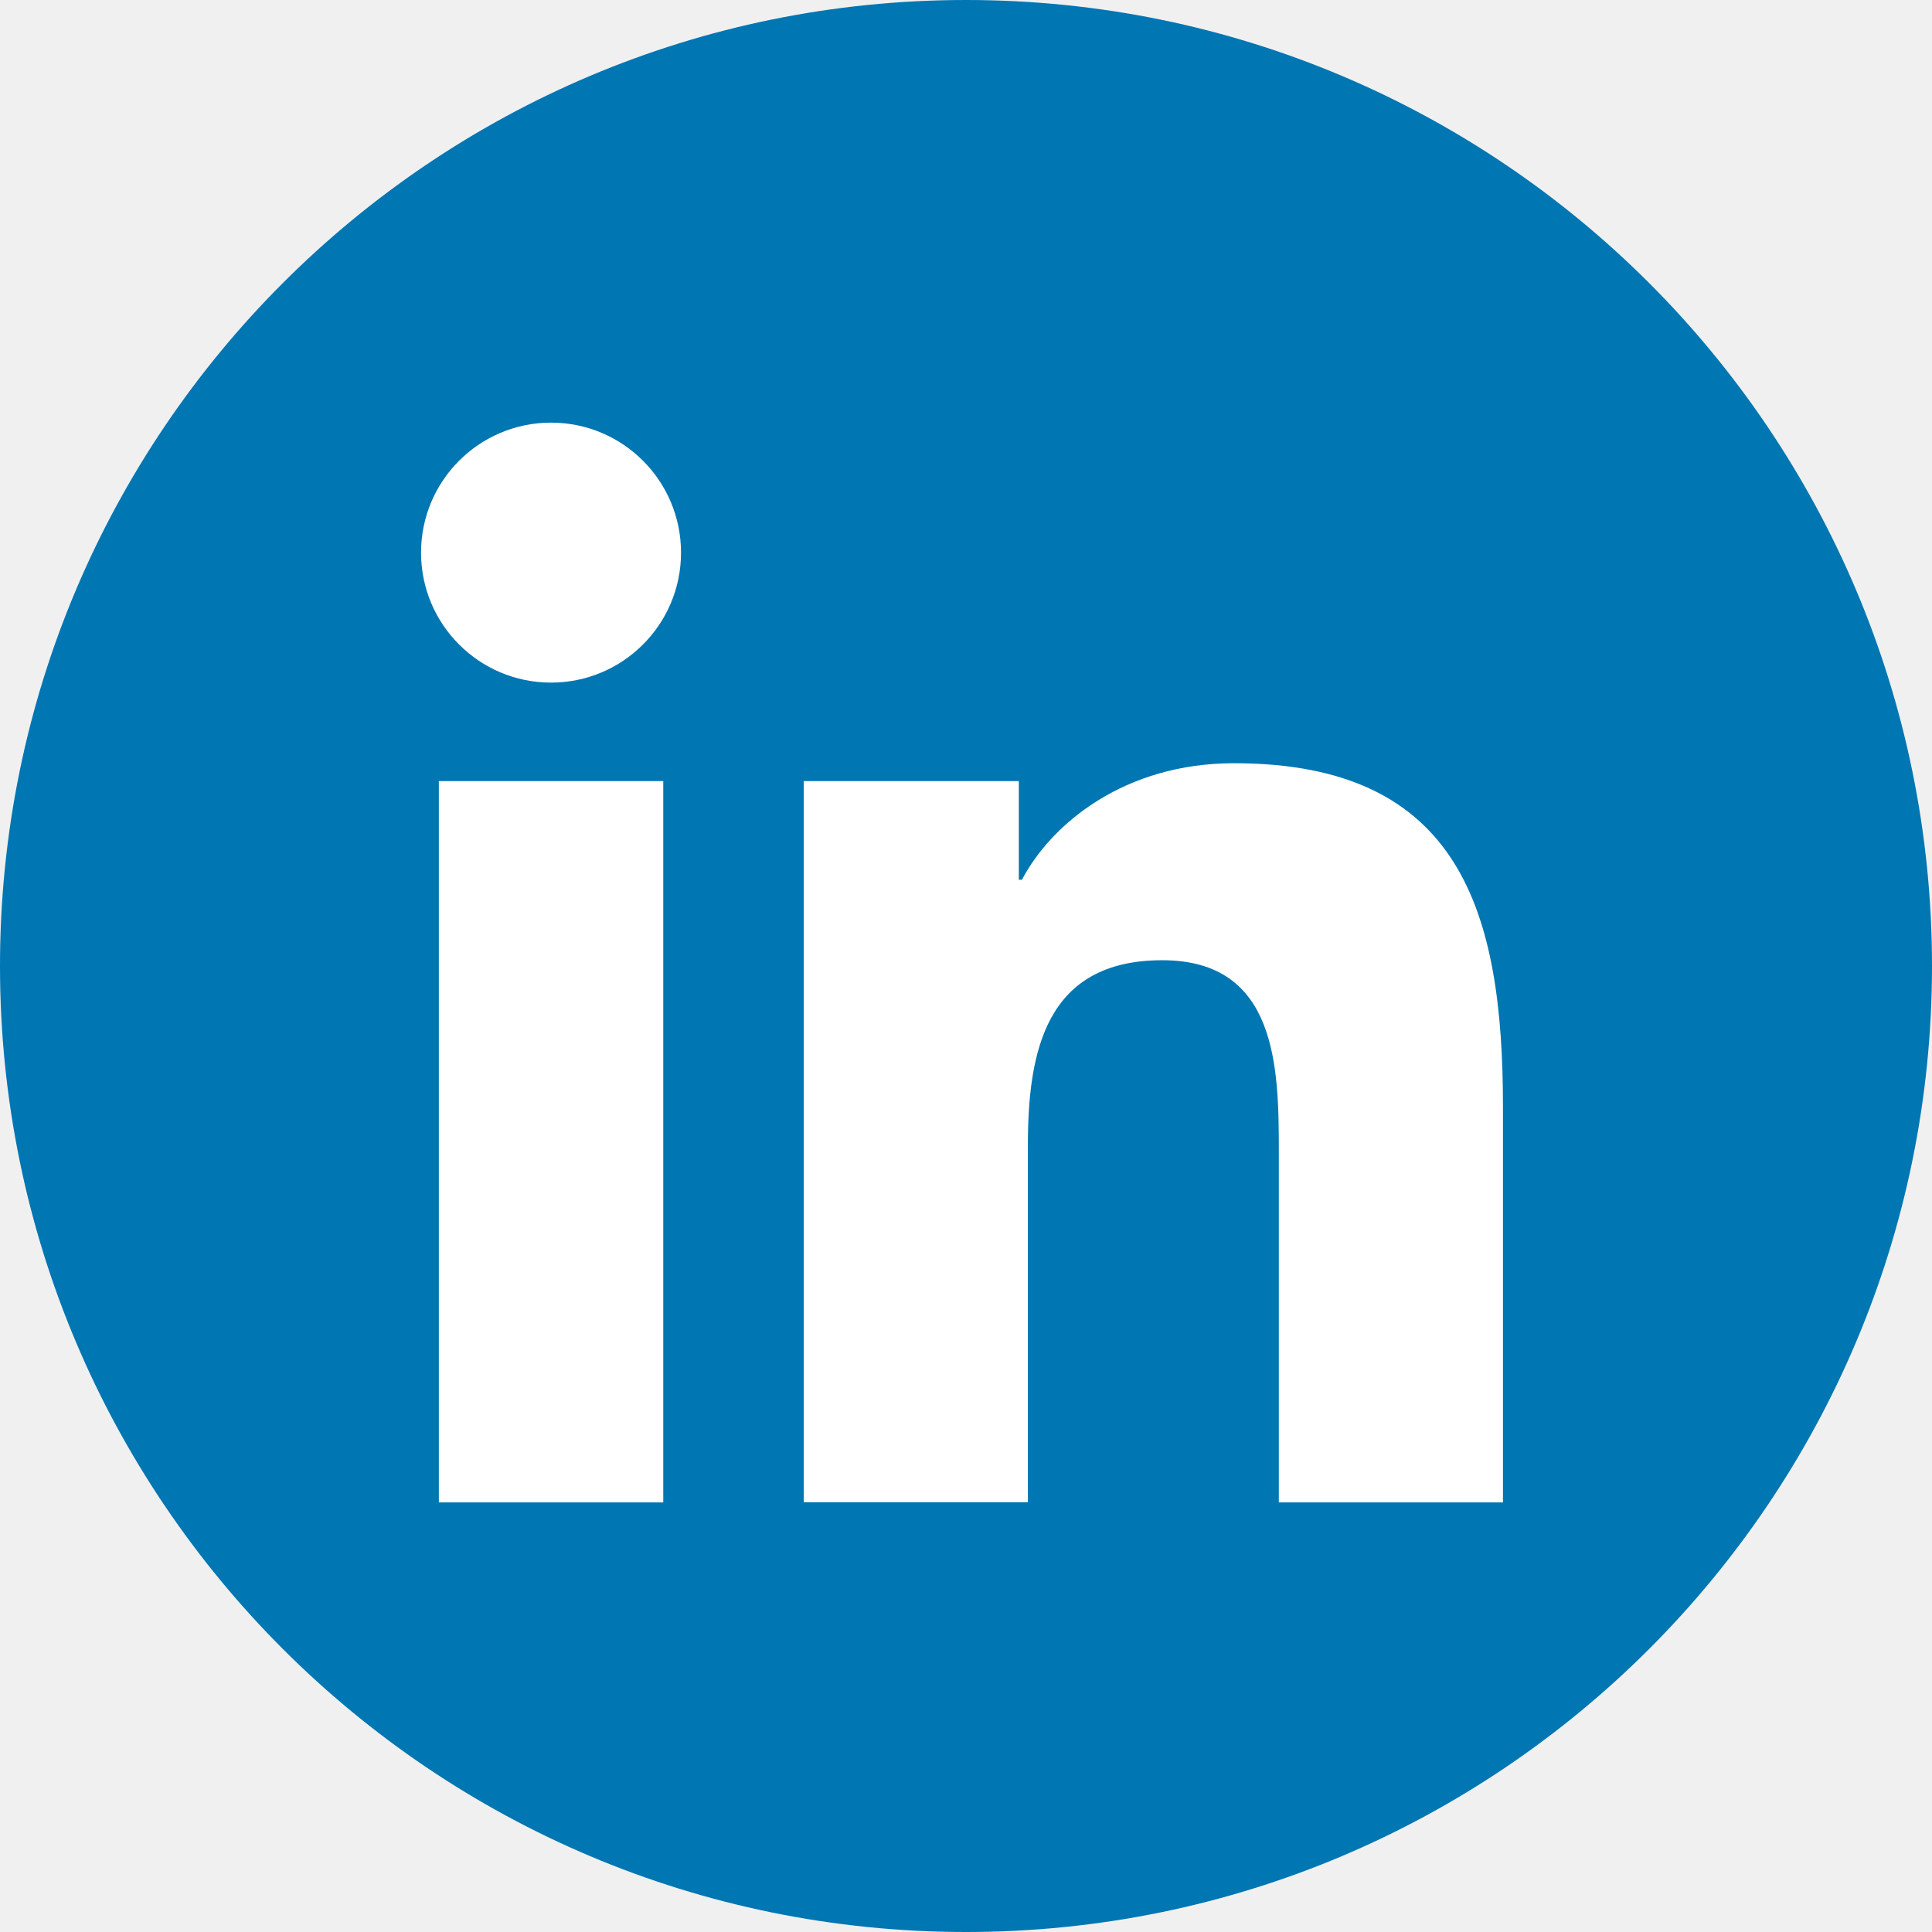
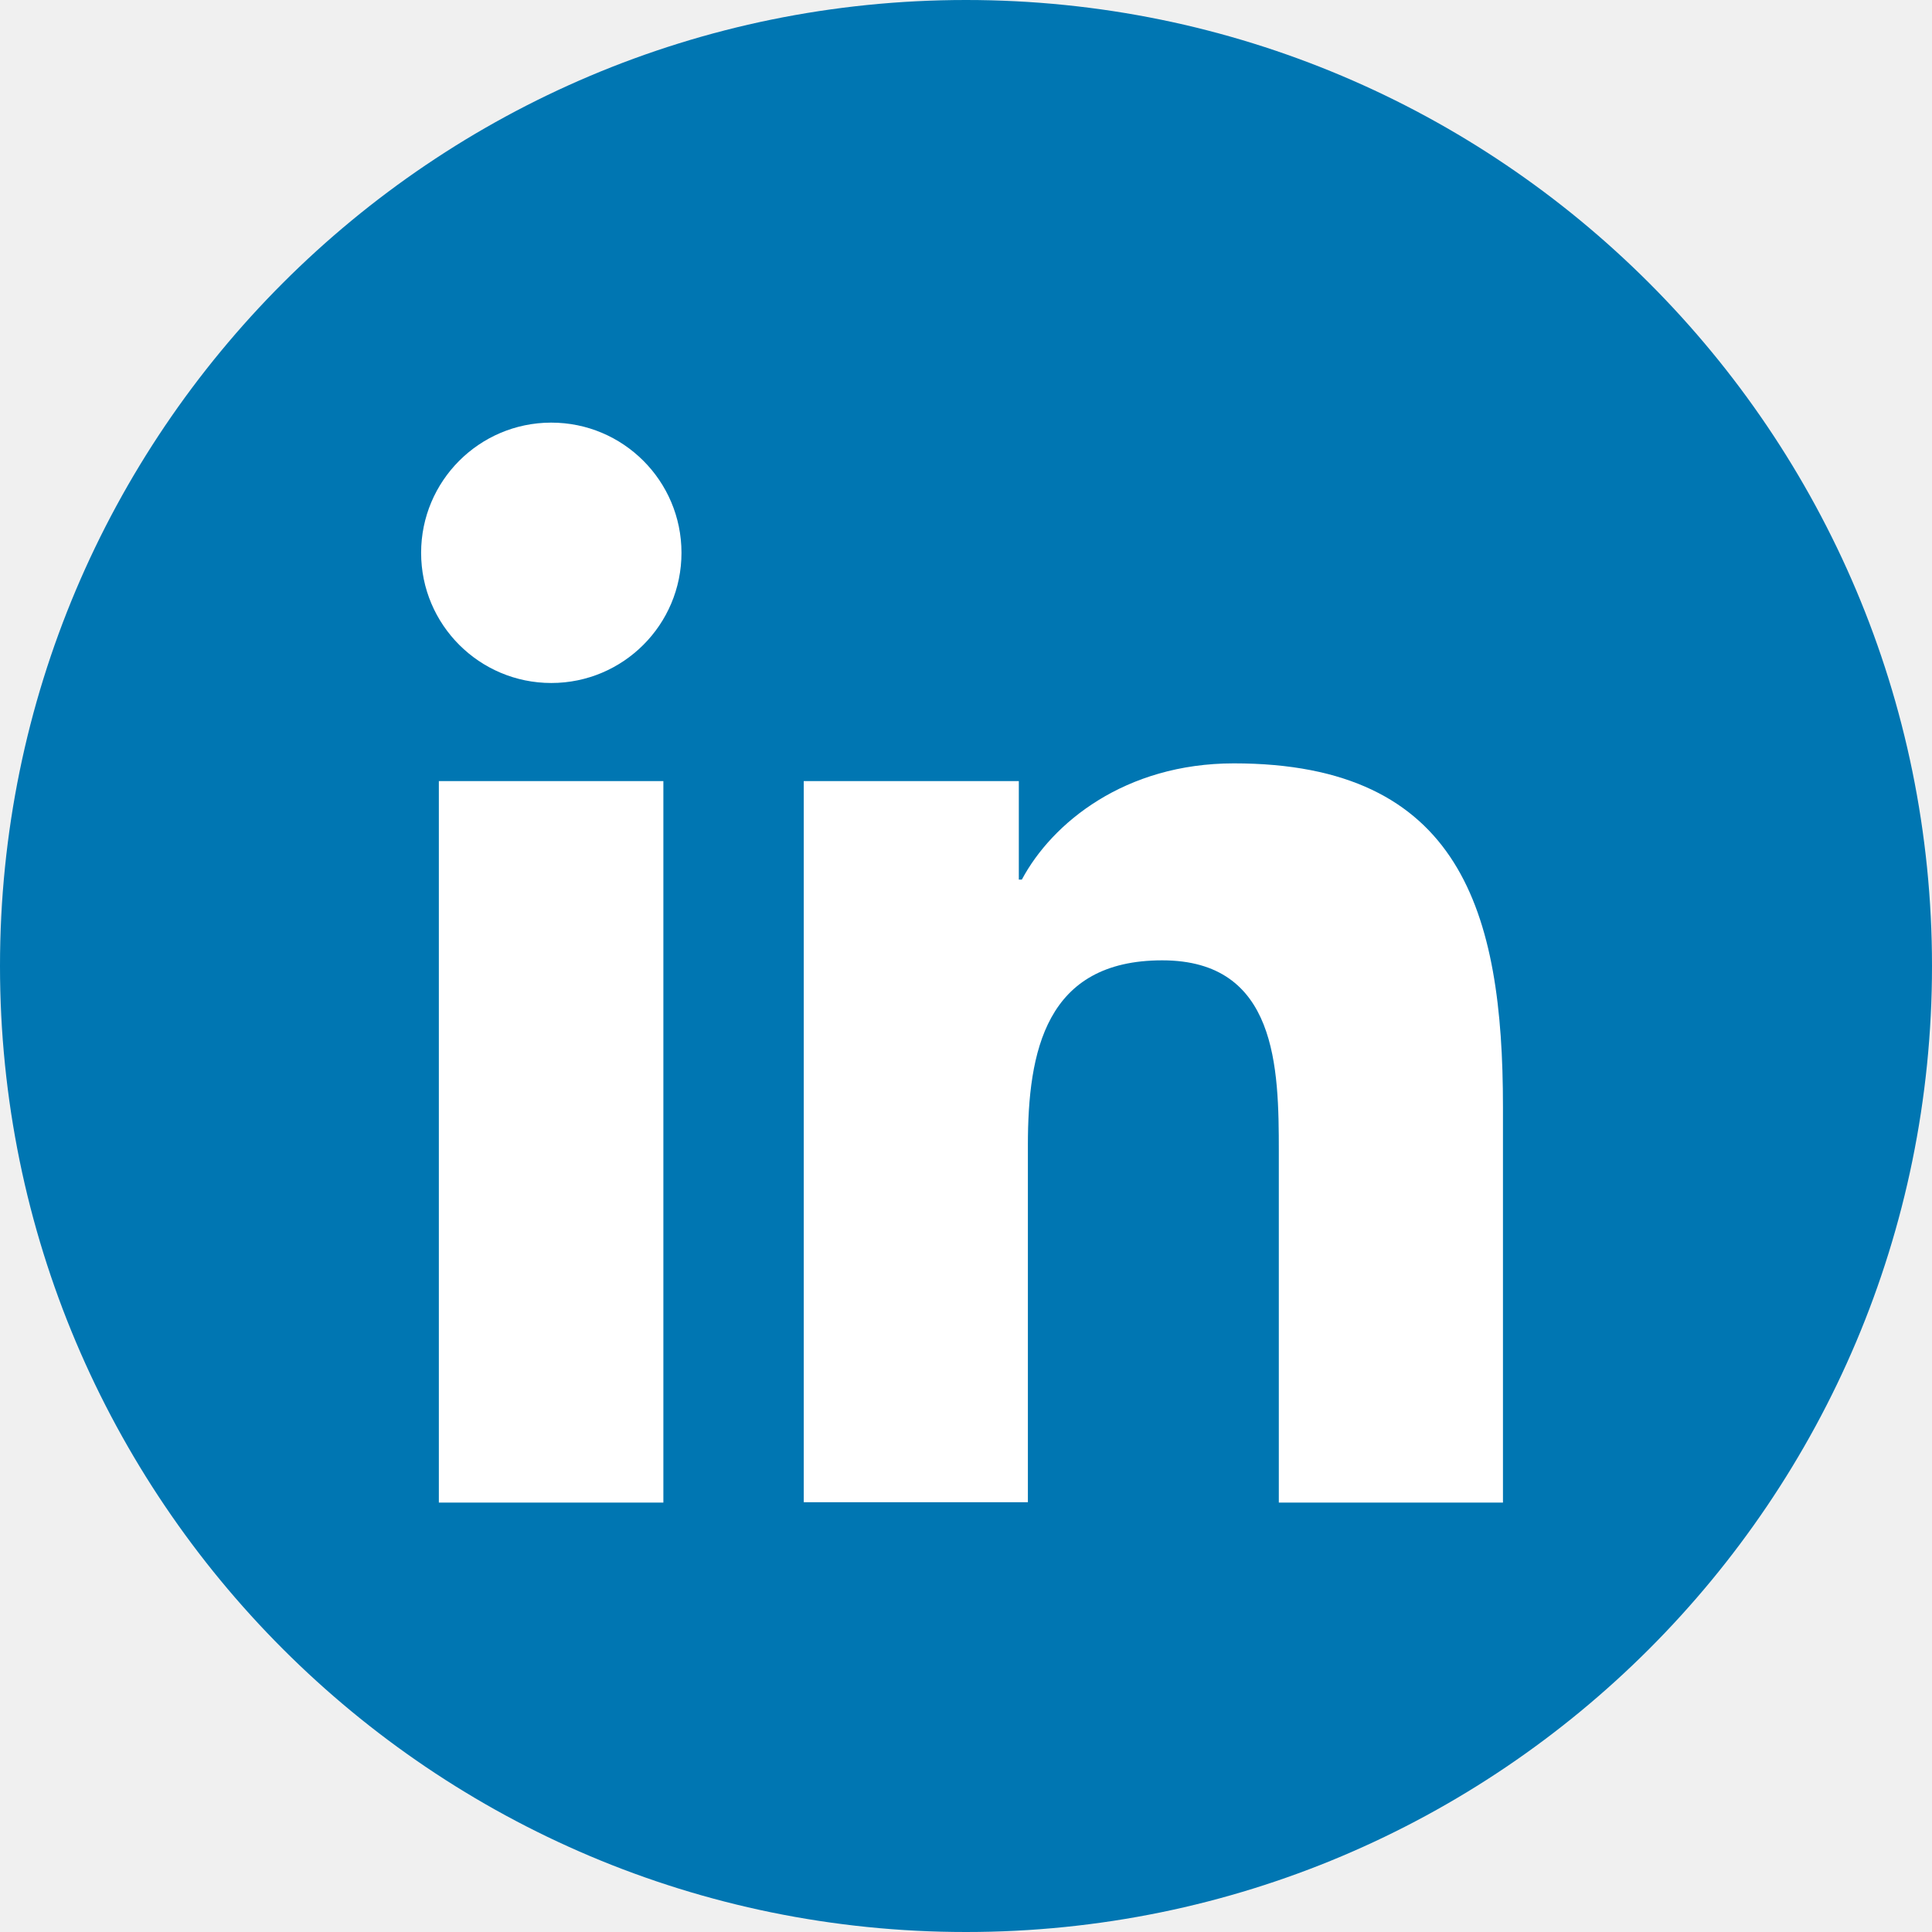
- <svg xmlns="http://www.w3.org/2000/svg" id="Layer_1" data-name="Layer 1" viewBox="0 0 512 512">
-   <g id="Linkedin">
-     <circle id="back" cx="256" cy="256" r="256" fill="#0076b2" />
-     <g id="Linkedin-2" data-name="Linkedin">
-       <path d="M116.3,207h59.47V398.16H116.3Zm29.75-95a34.45,34.45,0,1,1-34.47,34.45A34.46,34.46,0,0,1,146.05,112" fill="#fff" />
-       <path d="M213,207h57v26.14h.82c7.92-15,27.31-30.88,56.21-30.88,60.16,0,71.27,39.59,71.27,91.07V398.16H338.9v-93c0-22.17-.38-50.69-30.87-50.69-30.91,0-35.63,24.16-35.63,49.1v94.55H213Z" fill="#fff" />
-     </g>
-   </g>
+ <svg xmlns="http://www.w3.org/2000/svg" data-name="Layer 1" viewBox="0 0 512 512">
+   <circle cx="256" cy="256" r="256" fill="#0076b2" />
+   <path d="M116.3 207h59.5v191.2h-59.5Zm29.8-95a34.5 34.5 0 1 1-34.5 34.5A34.5 34.5 0 0 1 146 112m67 95h57v26.1h.8c8-15 27.3-30.8 56.2-30.8 60.2 0 71.3 39.5 71.3 91v104.9h-59.4v-93c0-22.2-.4-50.7-30.9-50.7-30.9 0-35.6 24.1-35.6 49v94.6H213Z" fill="#fff" data-name="Linkedin" />
</svg>
